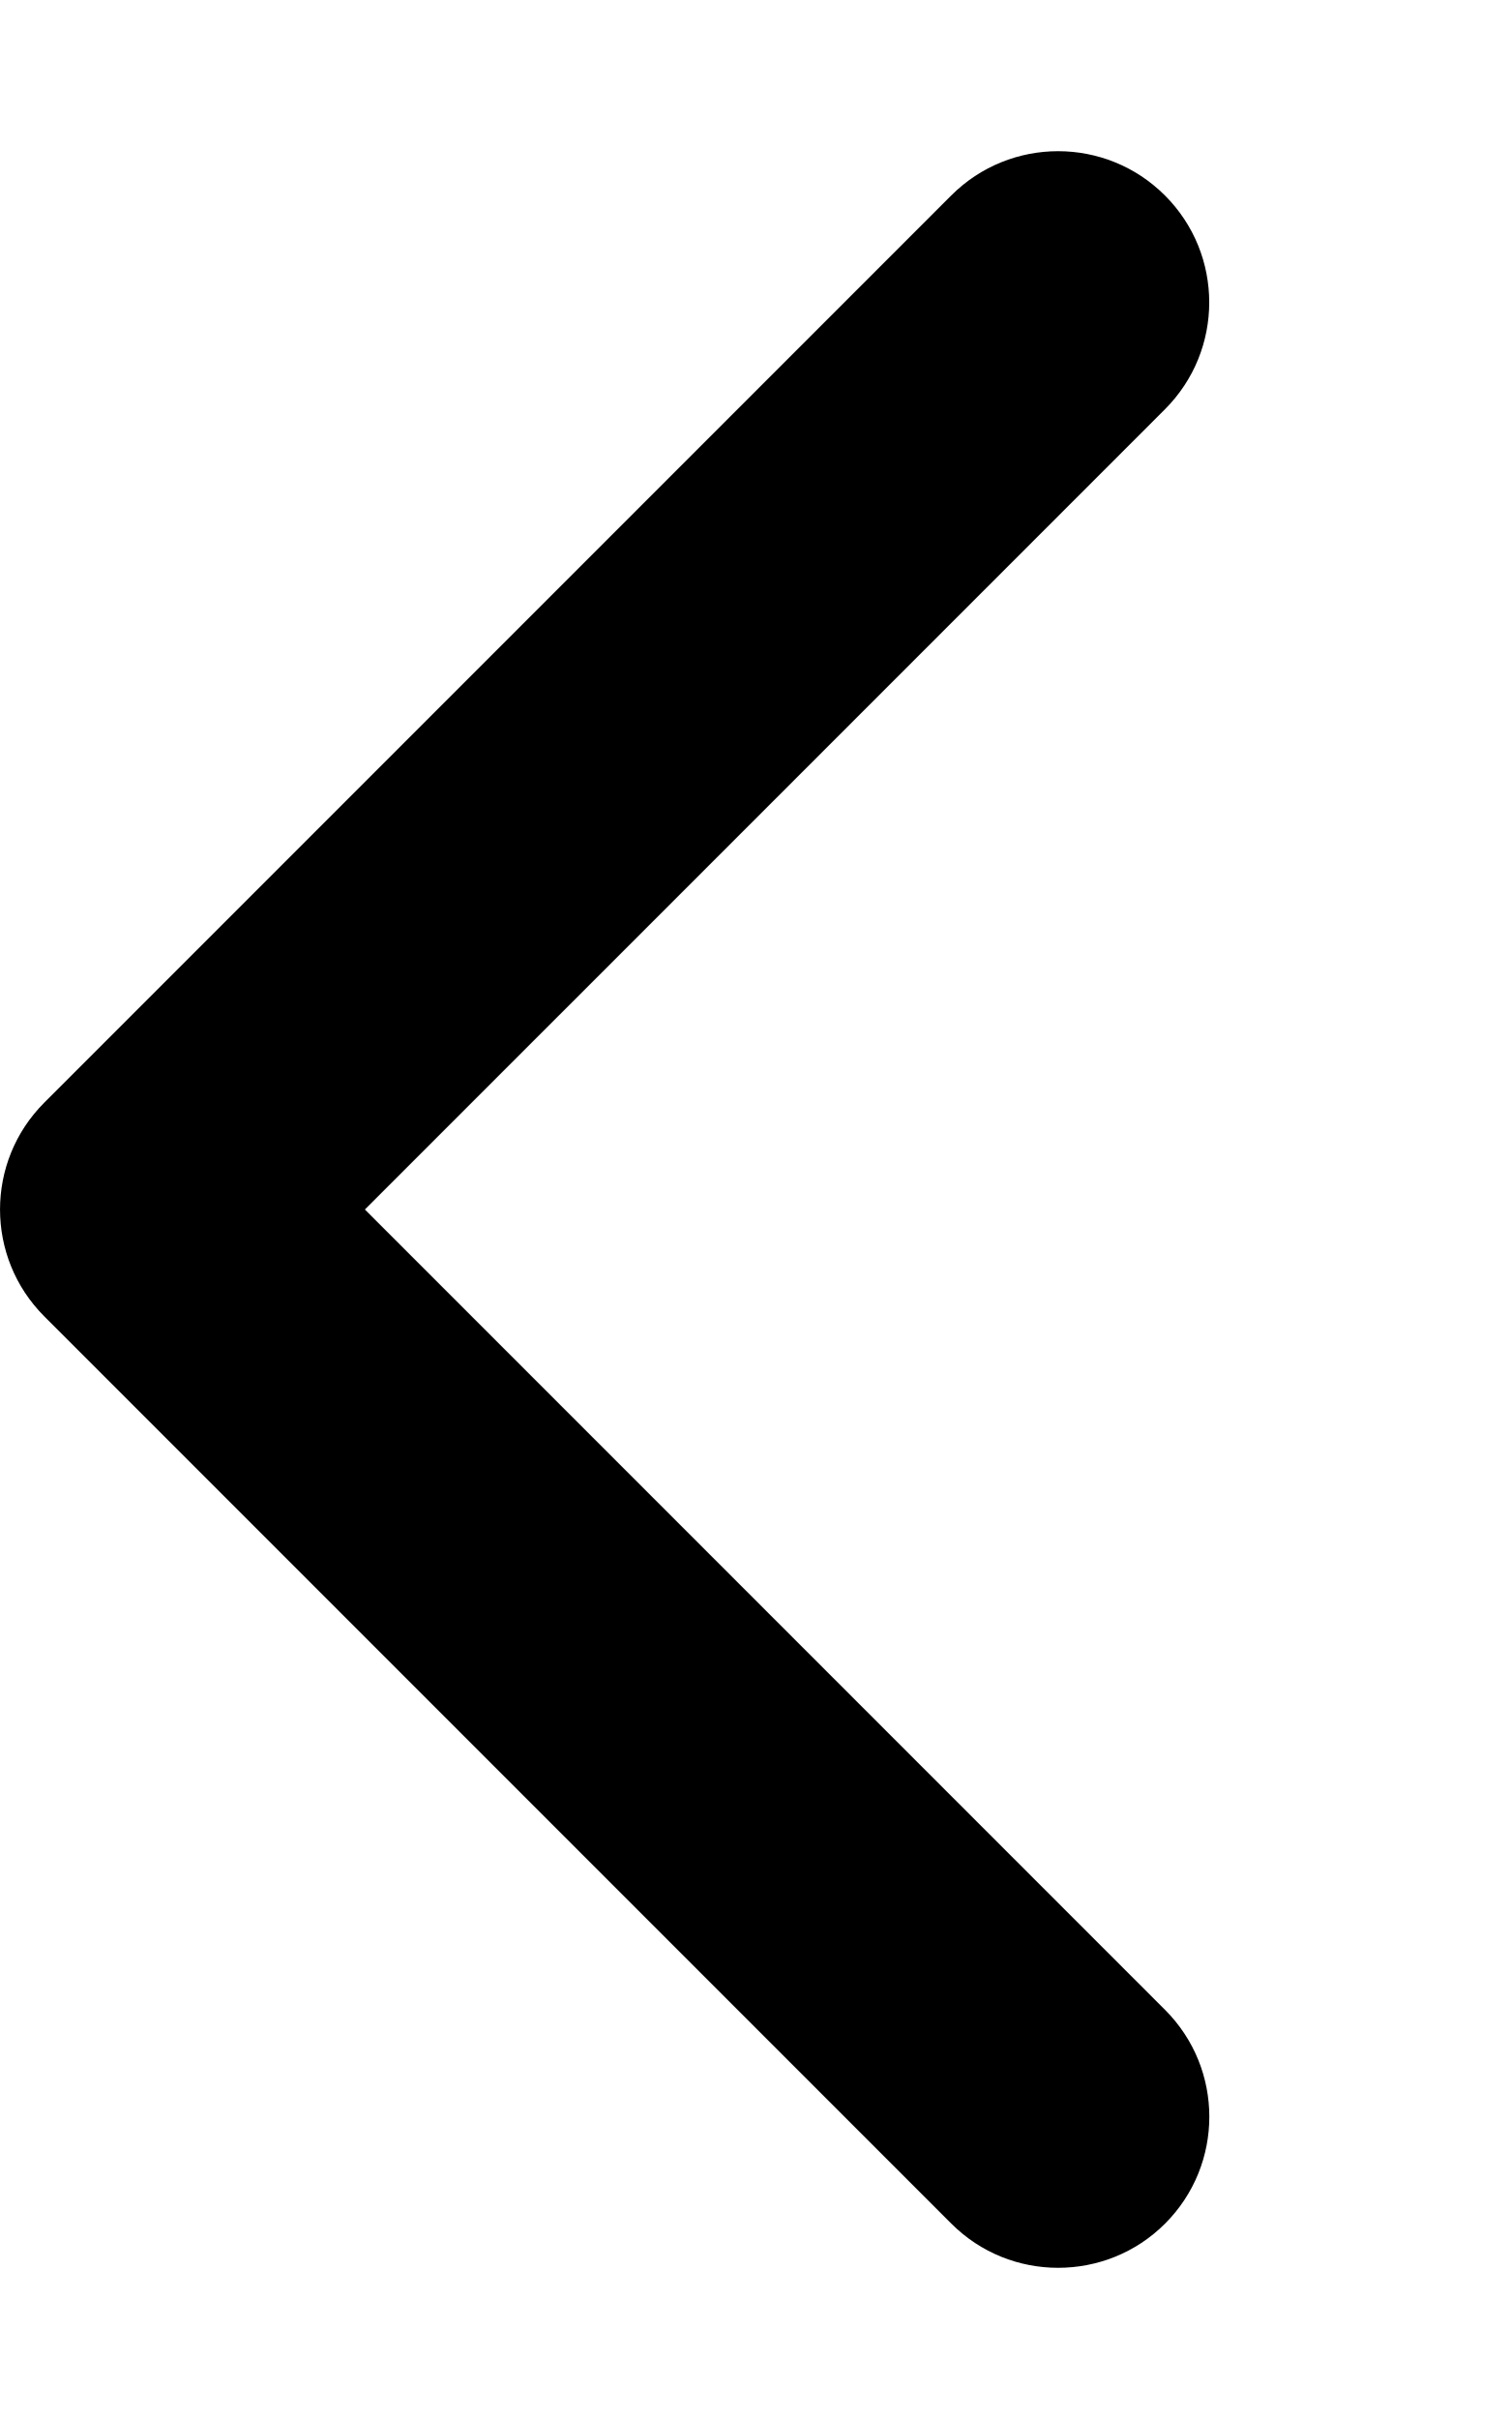
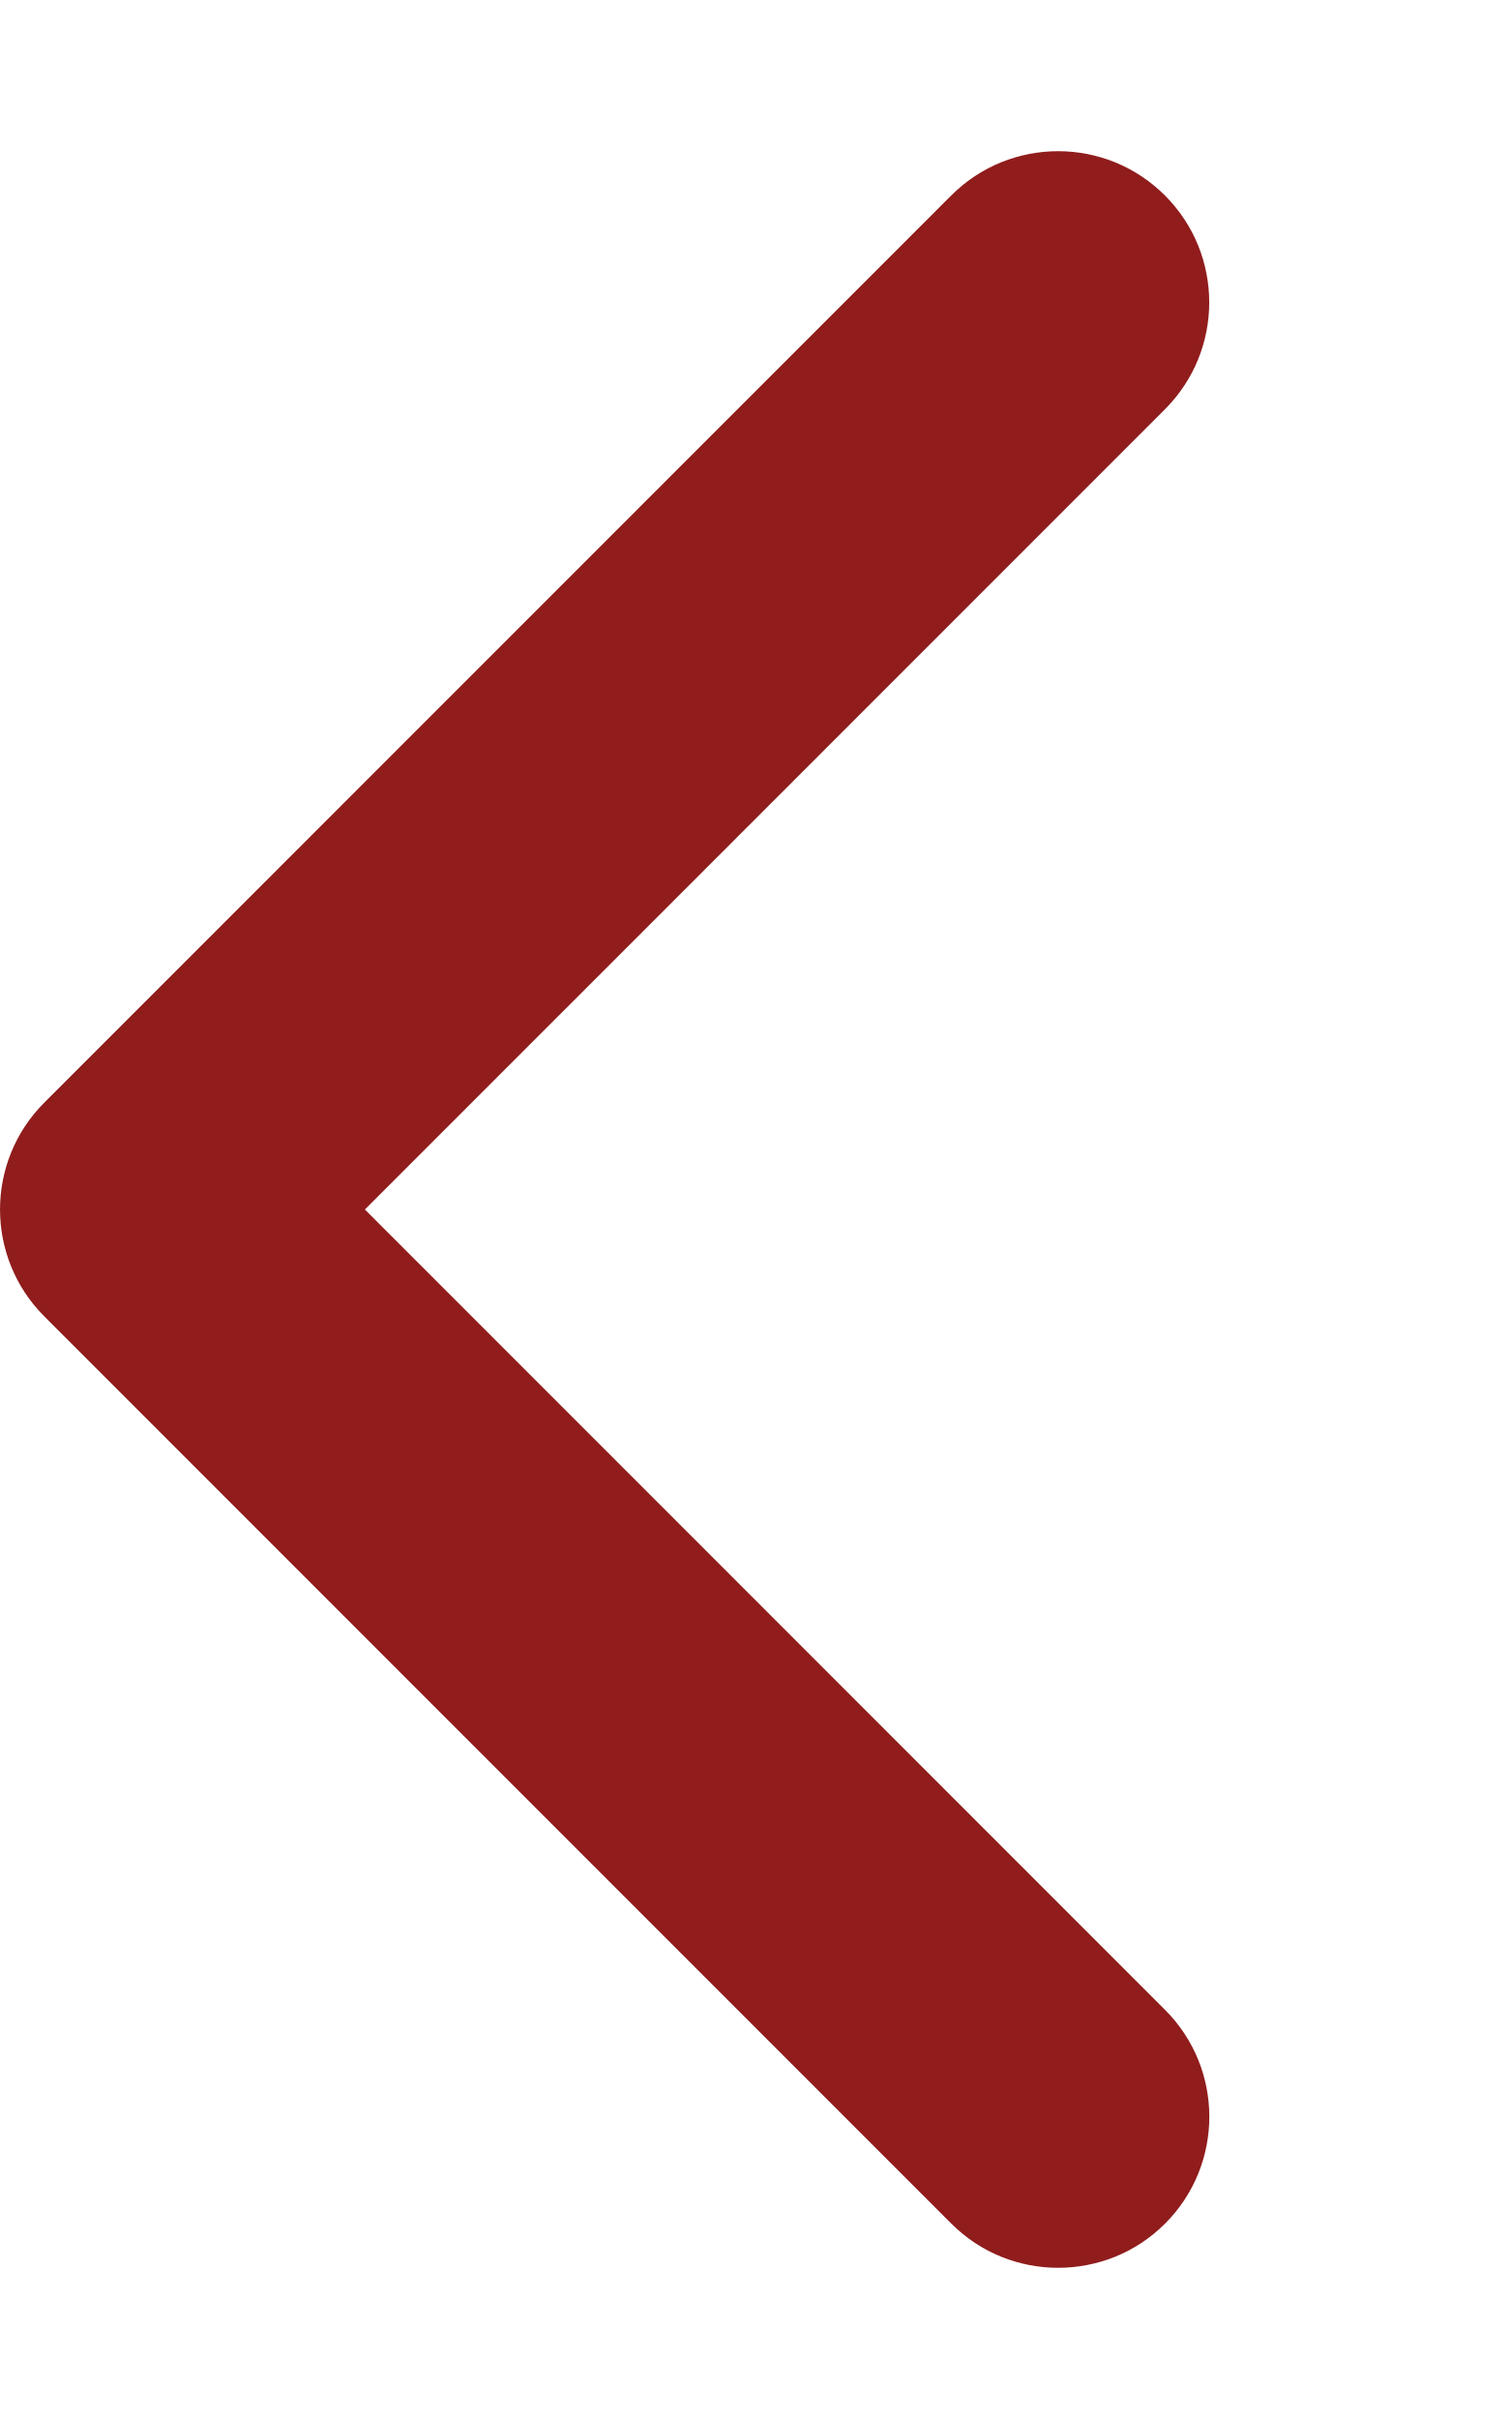
- <svg xmlns="http://www.w3.org/2000/svg" viewBox="0 0 320 512">
+ <svg xmlns="http://www.w3.org/2000/svg" viewBox="0 0 320 512" fill="#901c1c">
  <path d="M224 480c-8.188 0-16.38-3.125-22.62-9.375l-192-192c-12.5-12.5-12.5-32.75 0-45.25l192-192c12.5-12.5 32.75-12.5 45.25 0s12.5 32.75 0 45.25L77.25 256l169.4 169.4c12.5 12.5 12.5 32.75 0 45.25C240.4 476.9 232.2 480 224 480z" />
</svg>
